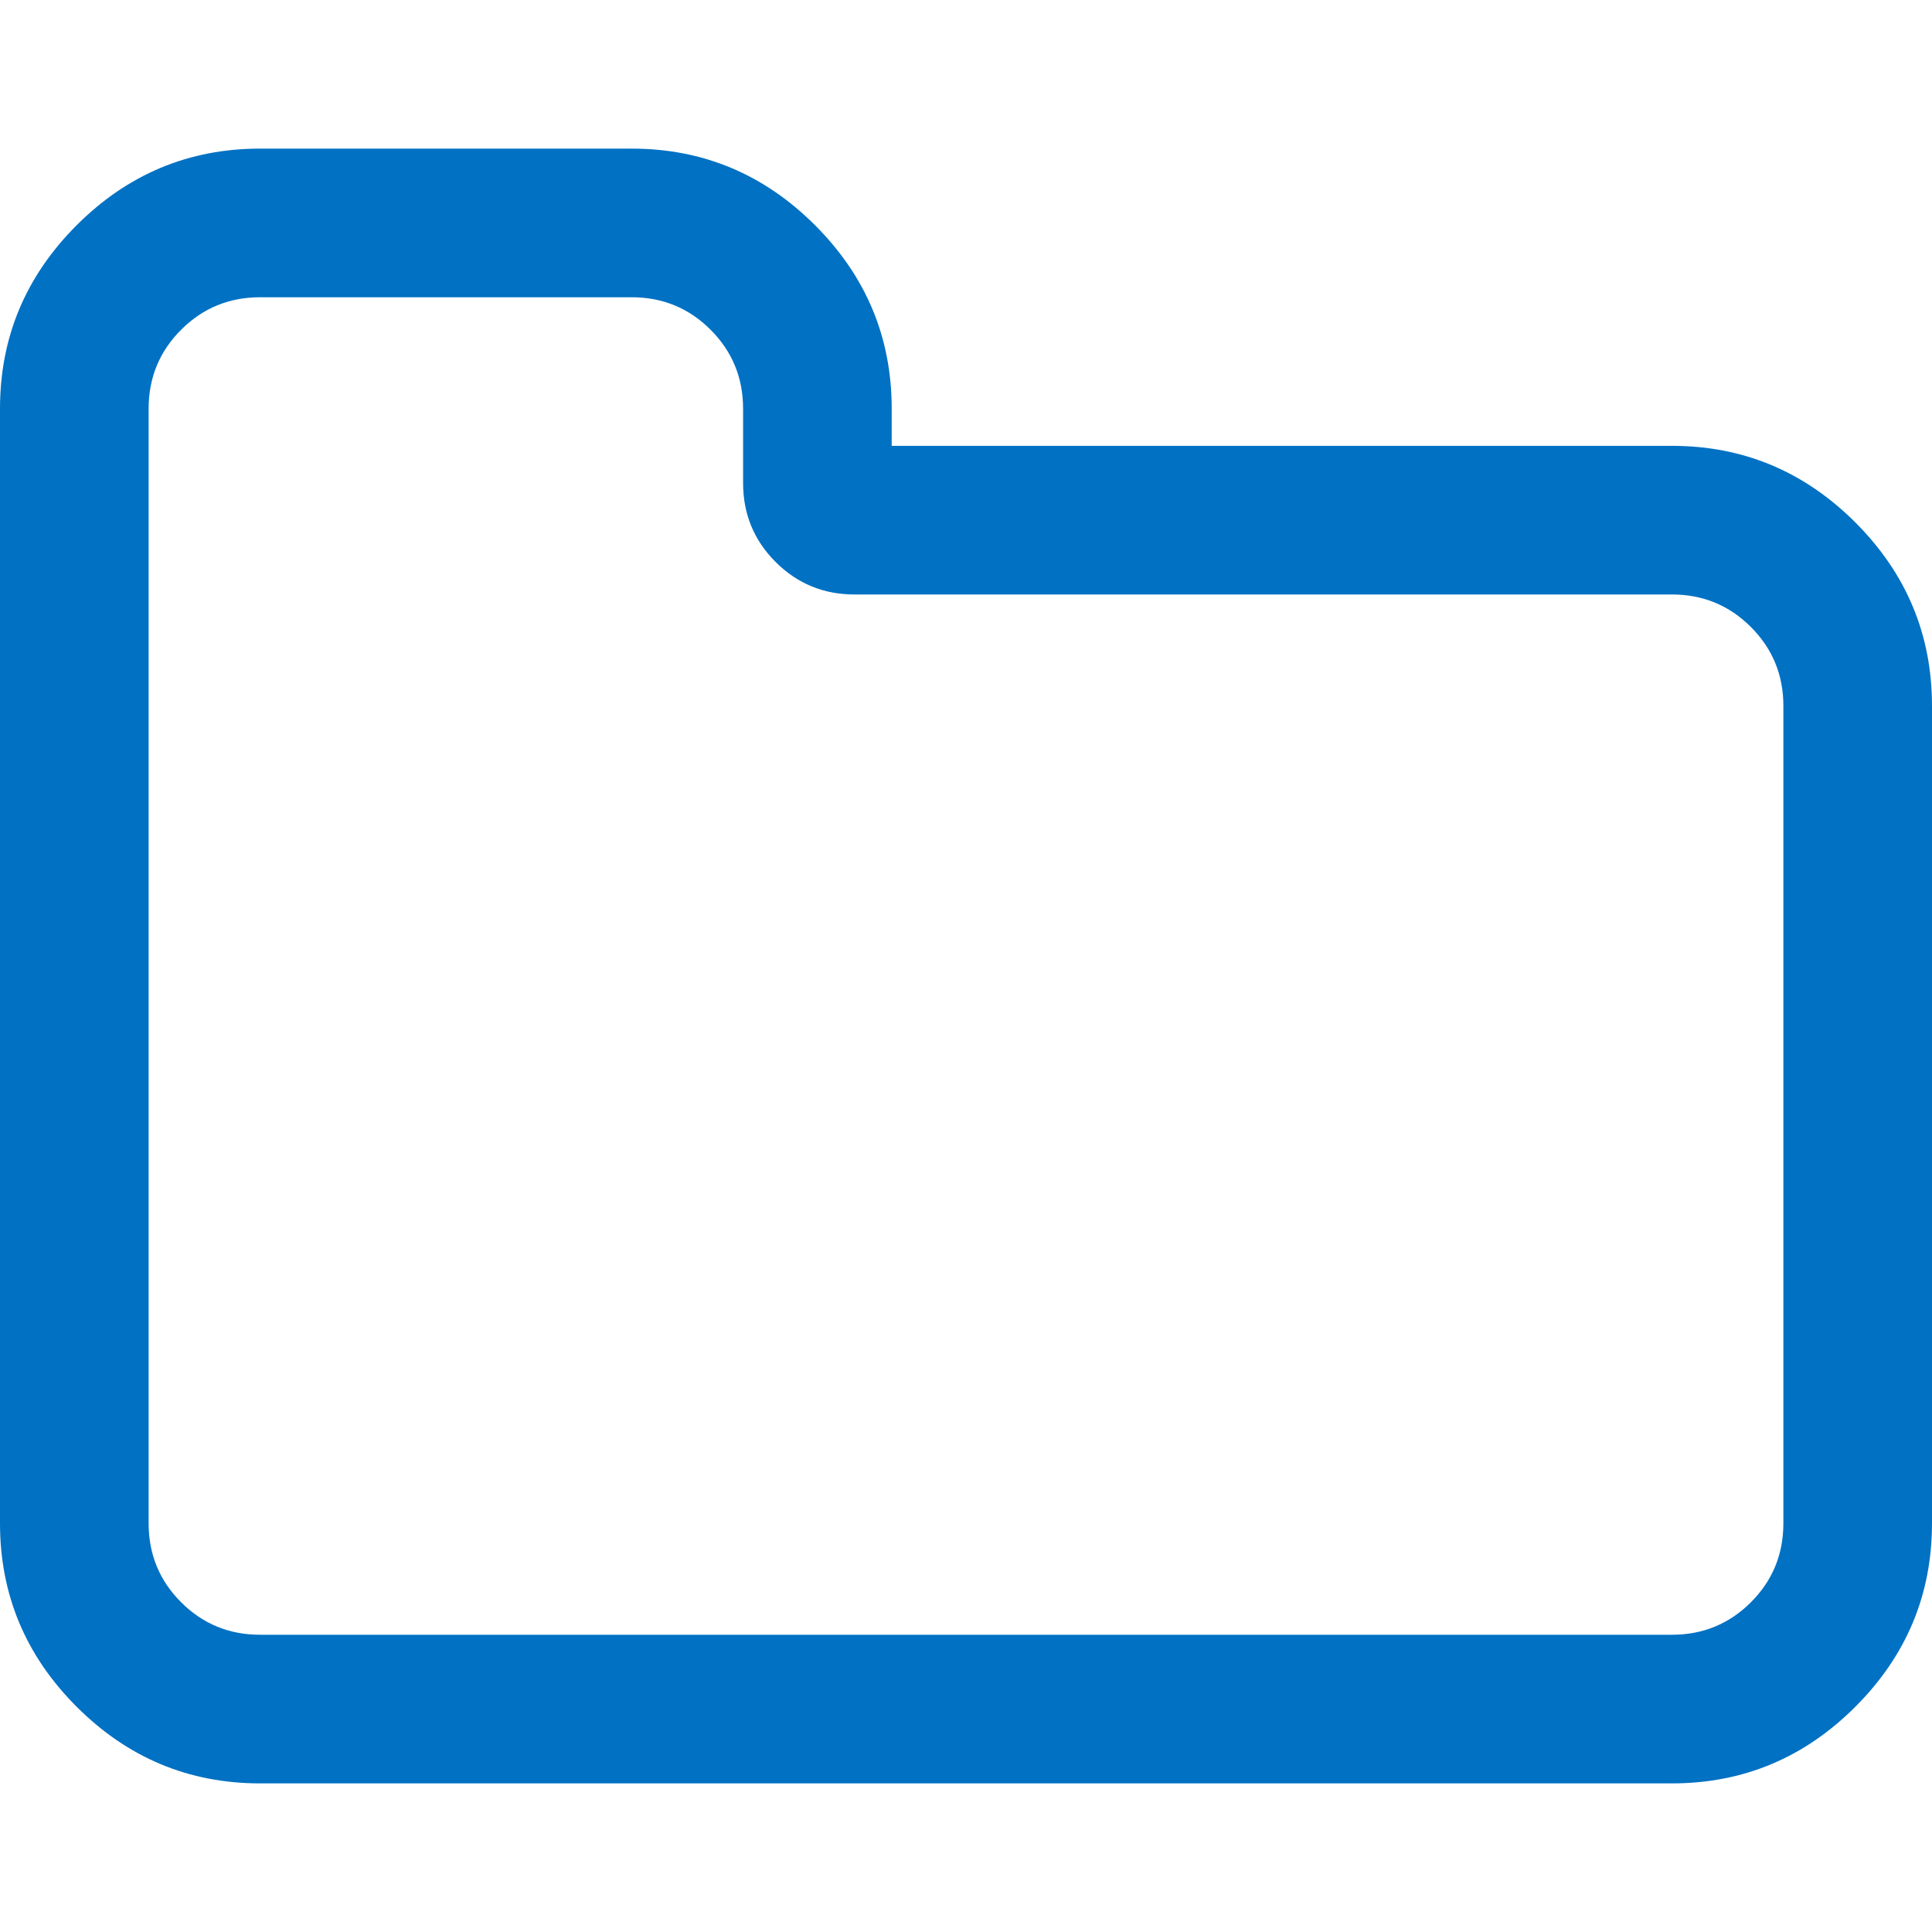
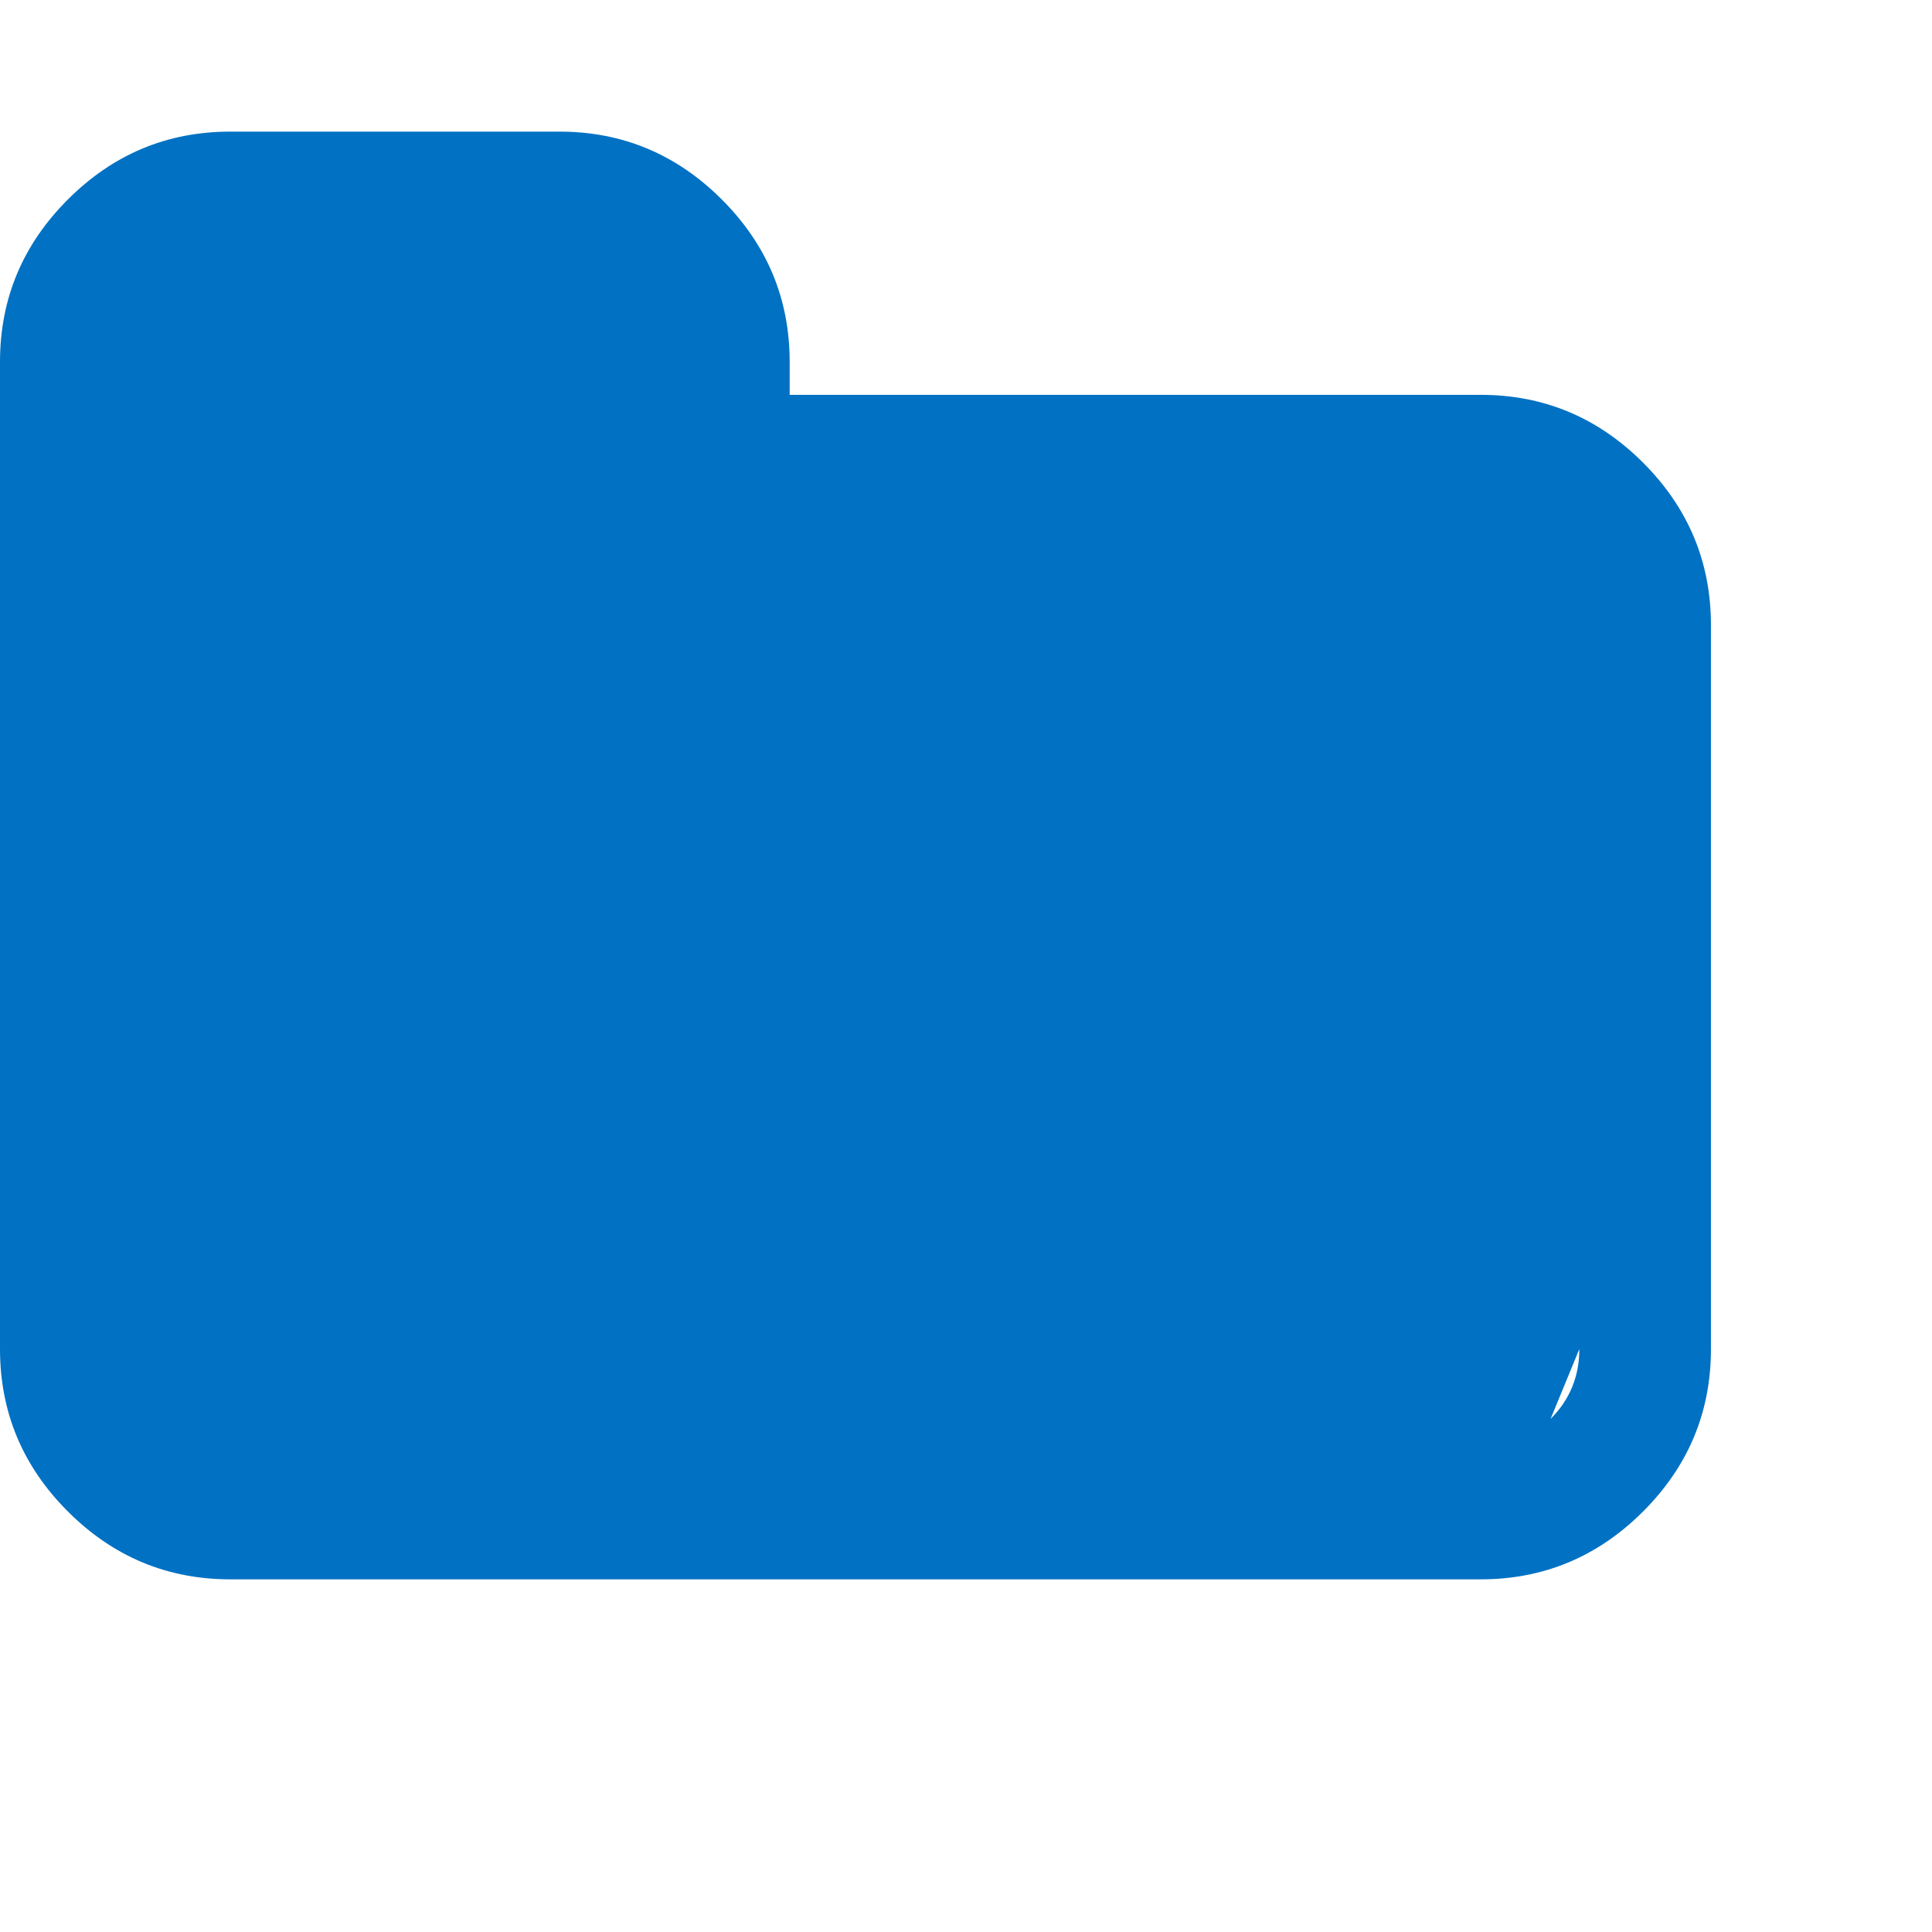
- <svg xmlns="http://www.w3.org/2000/svg" version="1.1" id="Capa_1" x="0px" y="0px" width="40px" height="40px" viewBox="0 0 475.082 475.082" style="fill:#0071C3; enable-background:new 0 0 475.082 475.082;" xml:space="preserve">
+ <svg xmlns="http://www.w3.org/2000/svg" version="1.1" id="Capa_1" x="0px" y="0px" width="40px" height="40px" viewBox="0 0 536.461 536.46" style="fill:#0071C3; enable-background:new 0 0 536.461 536.46;" xml:space="preserve">
  <g>
-     <path d="M456.239,128.475c-12.56-12.562-27.597-18.842-45.11-18.842h-191.86v-9.136c0-17.511-6.283-32.548-18.843-45.107   c-12.562-12.562-27.6-18.846-45.111-18.846H63.953c-17.515,0-32.551,6.283-45.111,18.846C6.28,67.949,0,82.986,0,100.497v274.088   c0,17.508,6.28,32.545,18.842,45.104c12.562,12.565,27.6,18.849,45.111,18.849h347.175c17.514,0,32.551-6.283,45.11-18.849   c12.566-12.56,18.843-27.597,18.843-45.104V173.59C475.082,156.078,468.805,141.042,456.239,128.475z M438.536,374.585   c0,7.611-2.662,14.093-7.99,19.417c-5.328,5.325-11.8,7.987-19.417,7.987H63.953c-7.614,0-14.084-2.662-19.414-7.987   c-5.33-5.324-7.993-11.806-7.993-19.417V100.501c0-7.611,2.663-14.084,7.993-19.414c5.326-5.327,11.799-7.993,19.414-7.993h91.365   c7.614,0,14.087,2.663,19.417,7.993c5.327,5.33,7.993,11.803,7.993,19.414v18.274c0,7.616,2.664,14.083,7.994,19.414   c5.327,5.327,11.798,7.994,19.414,7.994h200.993c7.617,0,14.089,2.666,19.417,7.993c5.328,5.326,7.99,11.799,7.99,19.414V374.585   L438.536,374.585z" />
+     <g>
+       <path d="M456.239,128.475c-12.56-12.562-27.597-18.842-45.11-18.842h-191.86v-9.136c0-17.511-6.283-32.548-18.843-45.107   c-12.562-12.562-27.6-18.846-45.111-18.846H63.953c-17.515,0-32.551,6.283-45.111,18.846C6.28,67.949,0,82.986,0,100.497v274.088   c0,17.508,6.28,32.545,18.842,45.104c12.562,12.565,27.6,18.849,45.111,18.849h347.175c17.514,0,32.551-6.283,45.11-18.849   c12.566-12.56,18.843-27.597,18.843-45.104V173.59C475.082,156.078,468.805,141.042,456.239,128.475z M438.536,374.585   c0,7.611-2.662,14.093-7.99,19.417c-5.328,5.325" />
+     </g>
  </g>
  <g>
</g>
  <g>
</g>
  <g>
</g>
  <g>
</g>
  <g>
</g>
  <g>
</g>
  <g>
</g>
  <g>
</g>
  <g>
</g>
  <g>
</g>
  <g>
</g>
  <g>
</g>
  <g>
</g>
  <g>
</g>
  <g>
</g>
</svg>
